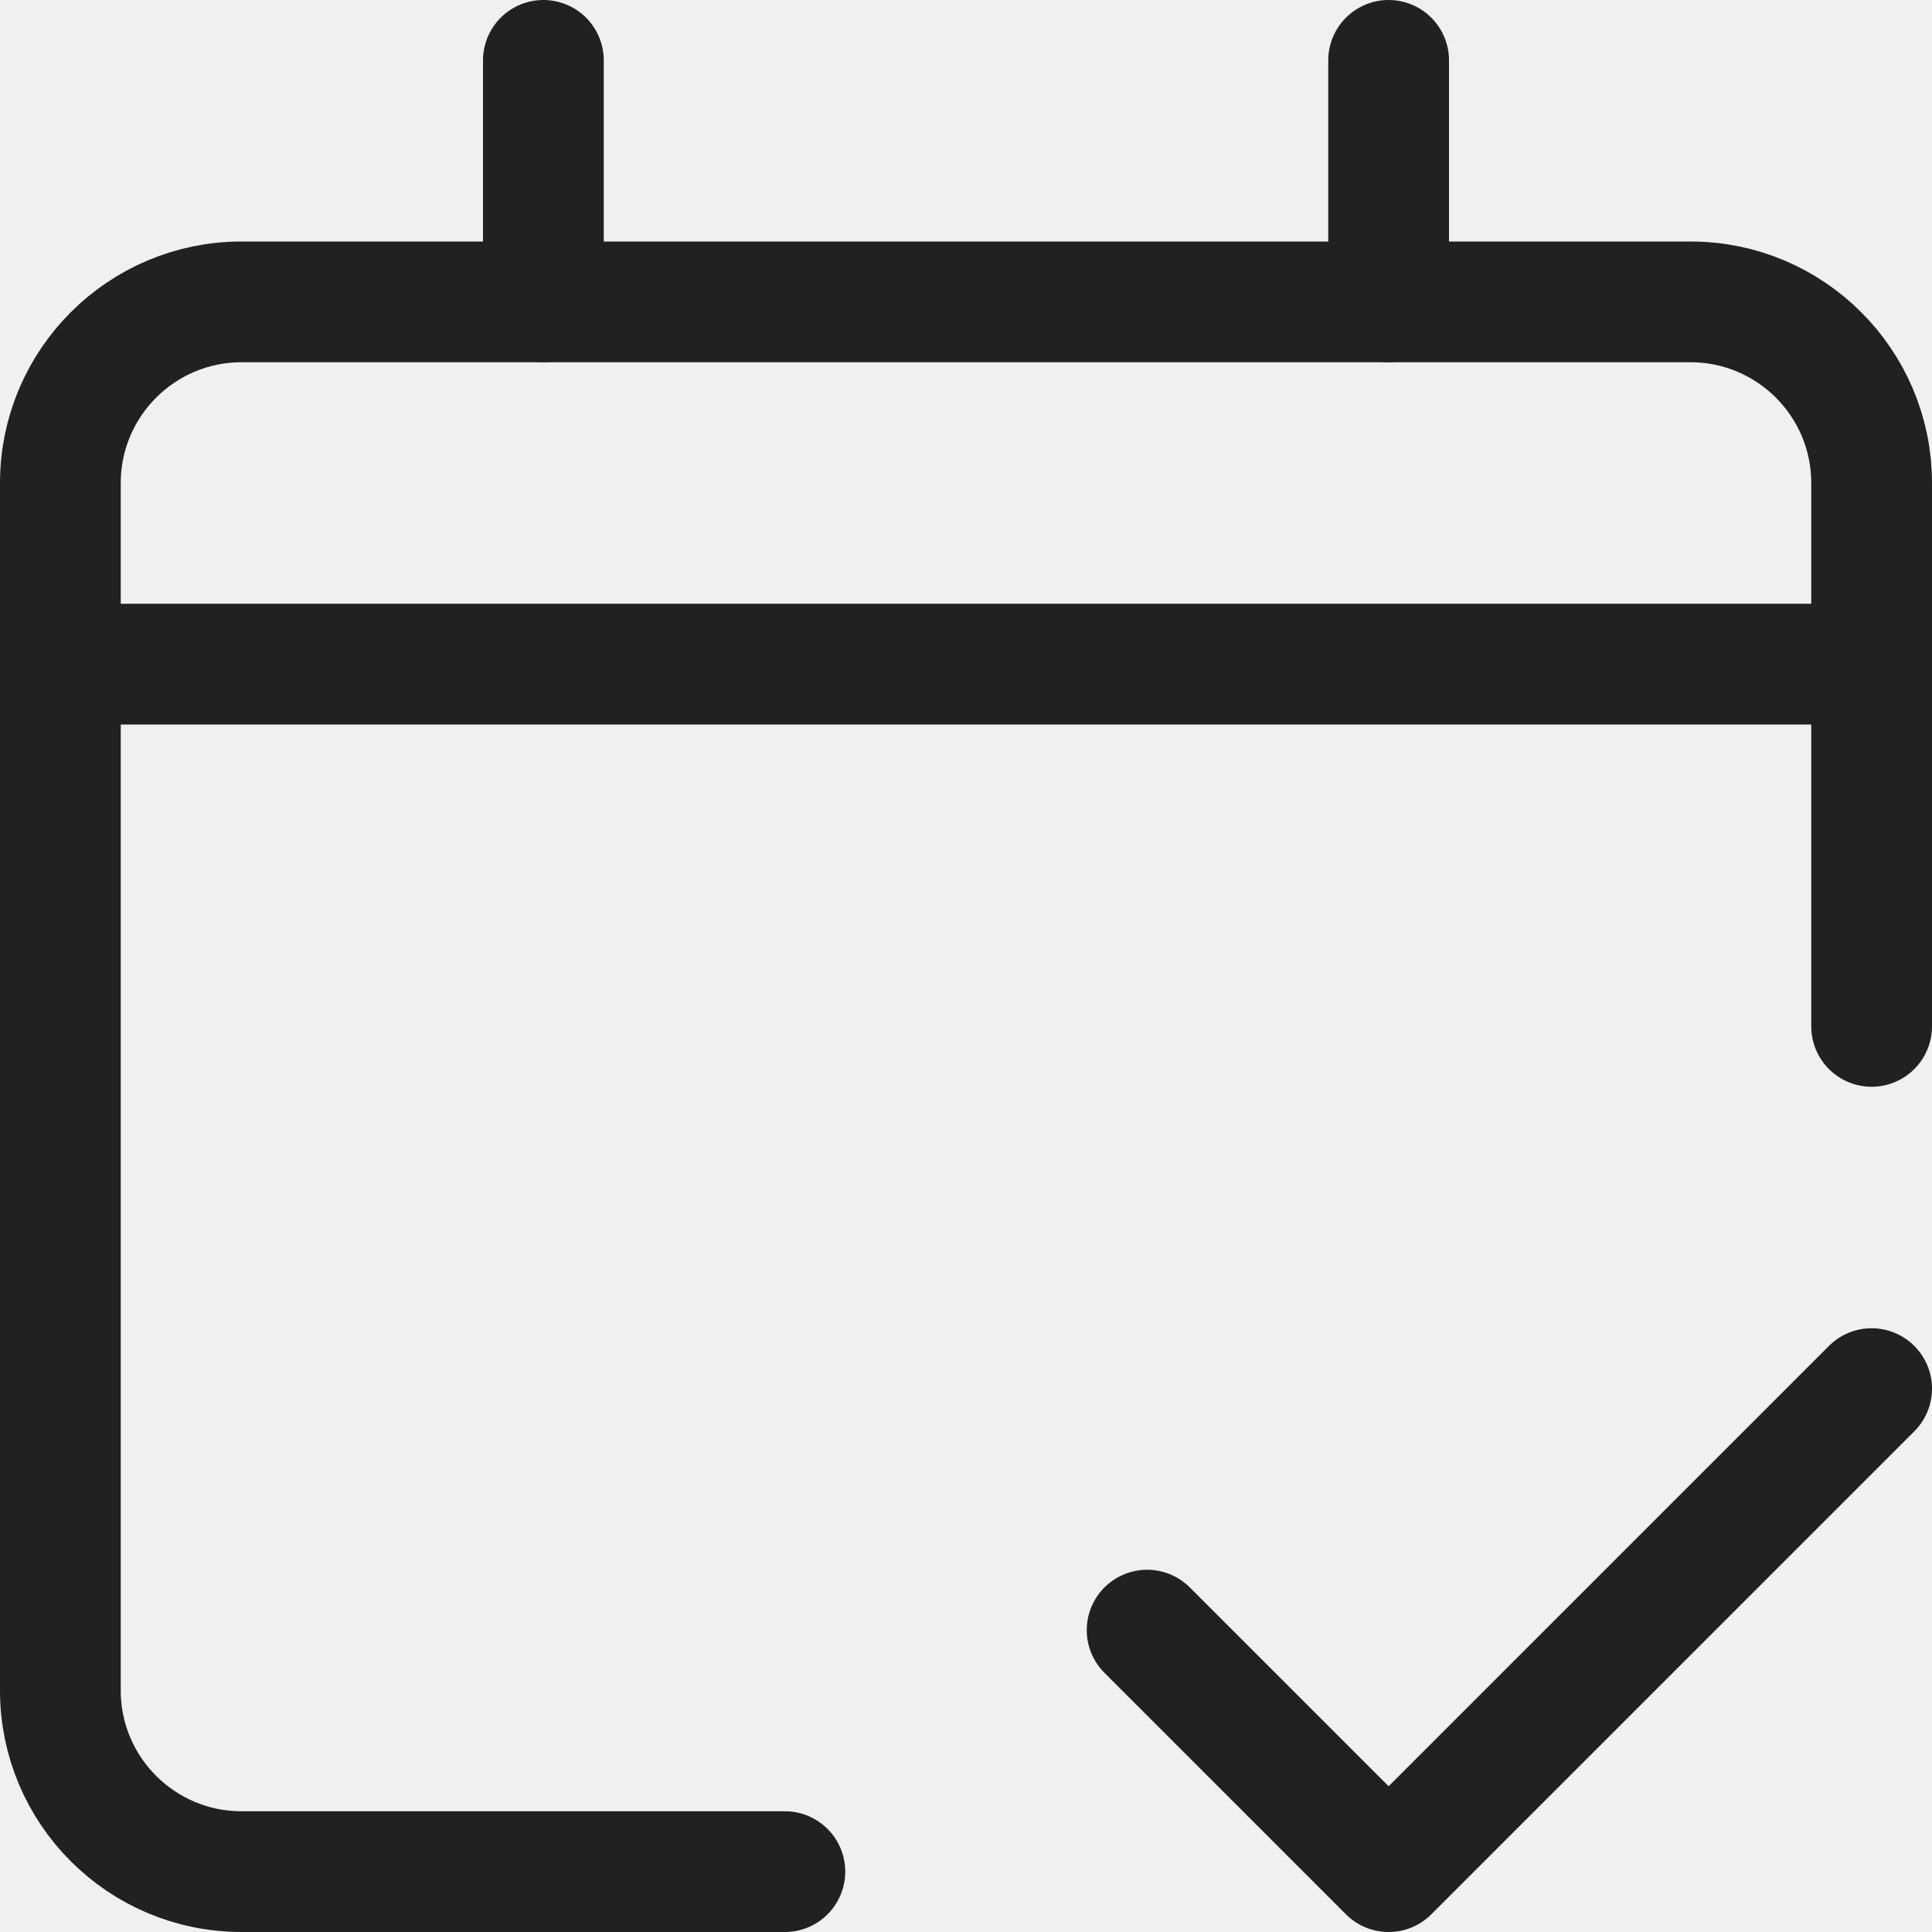
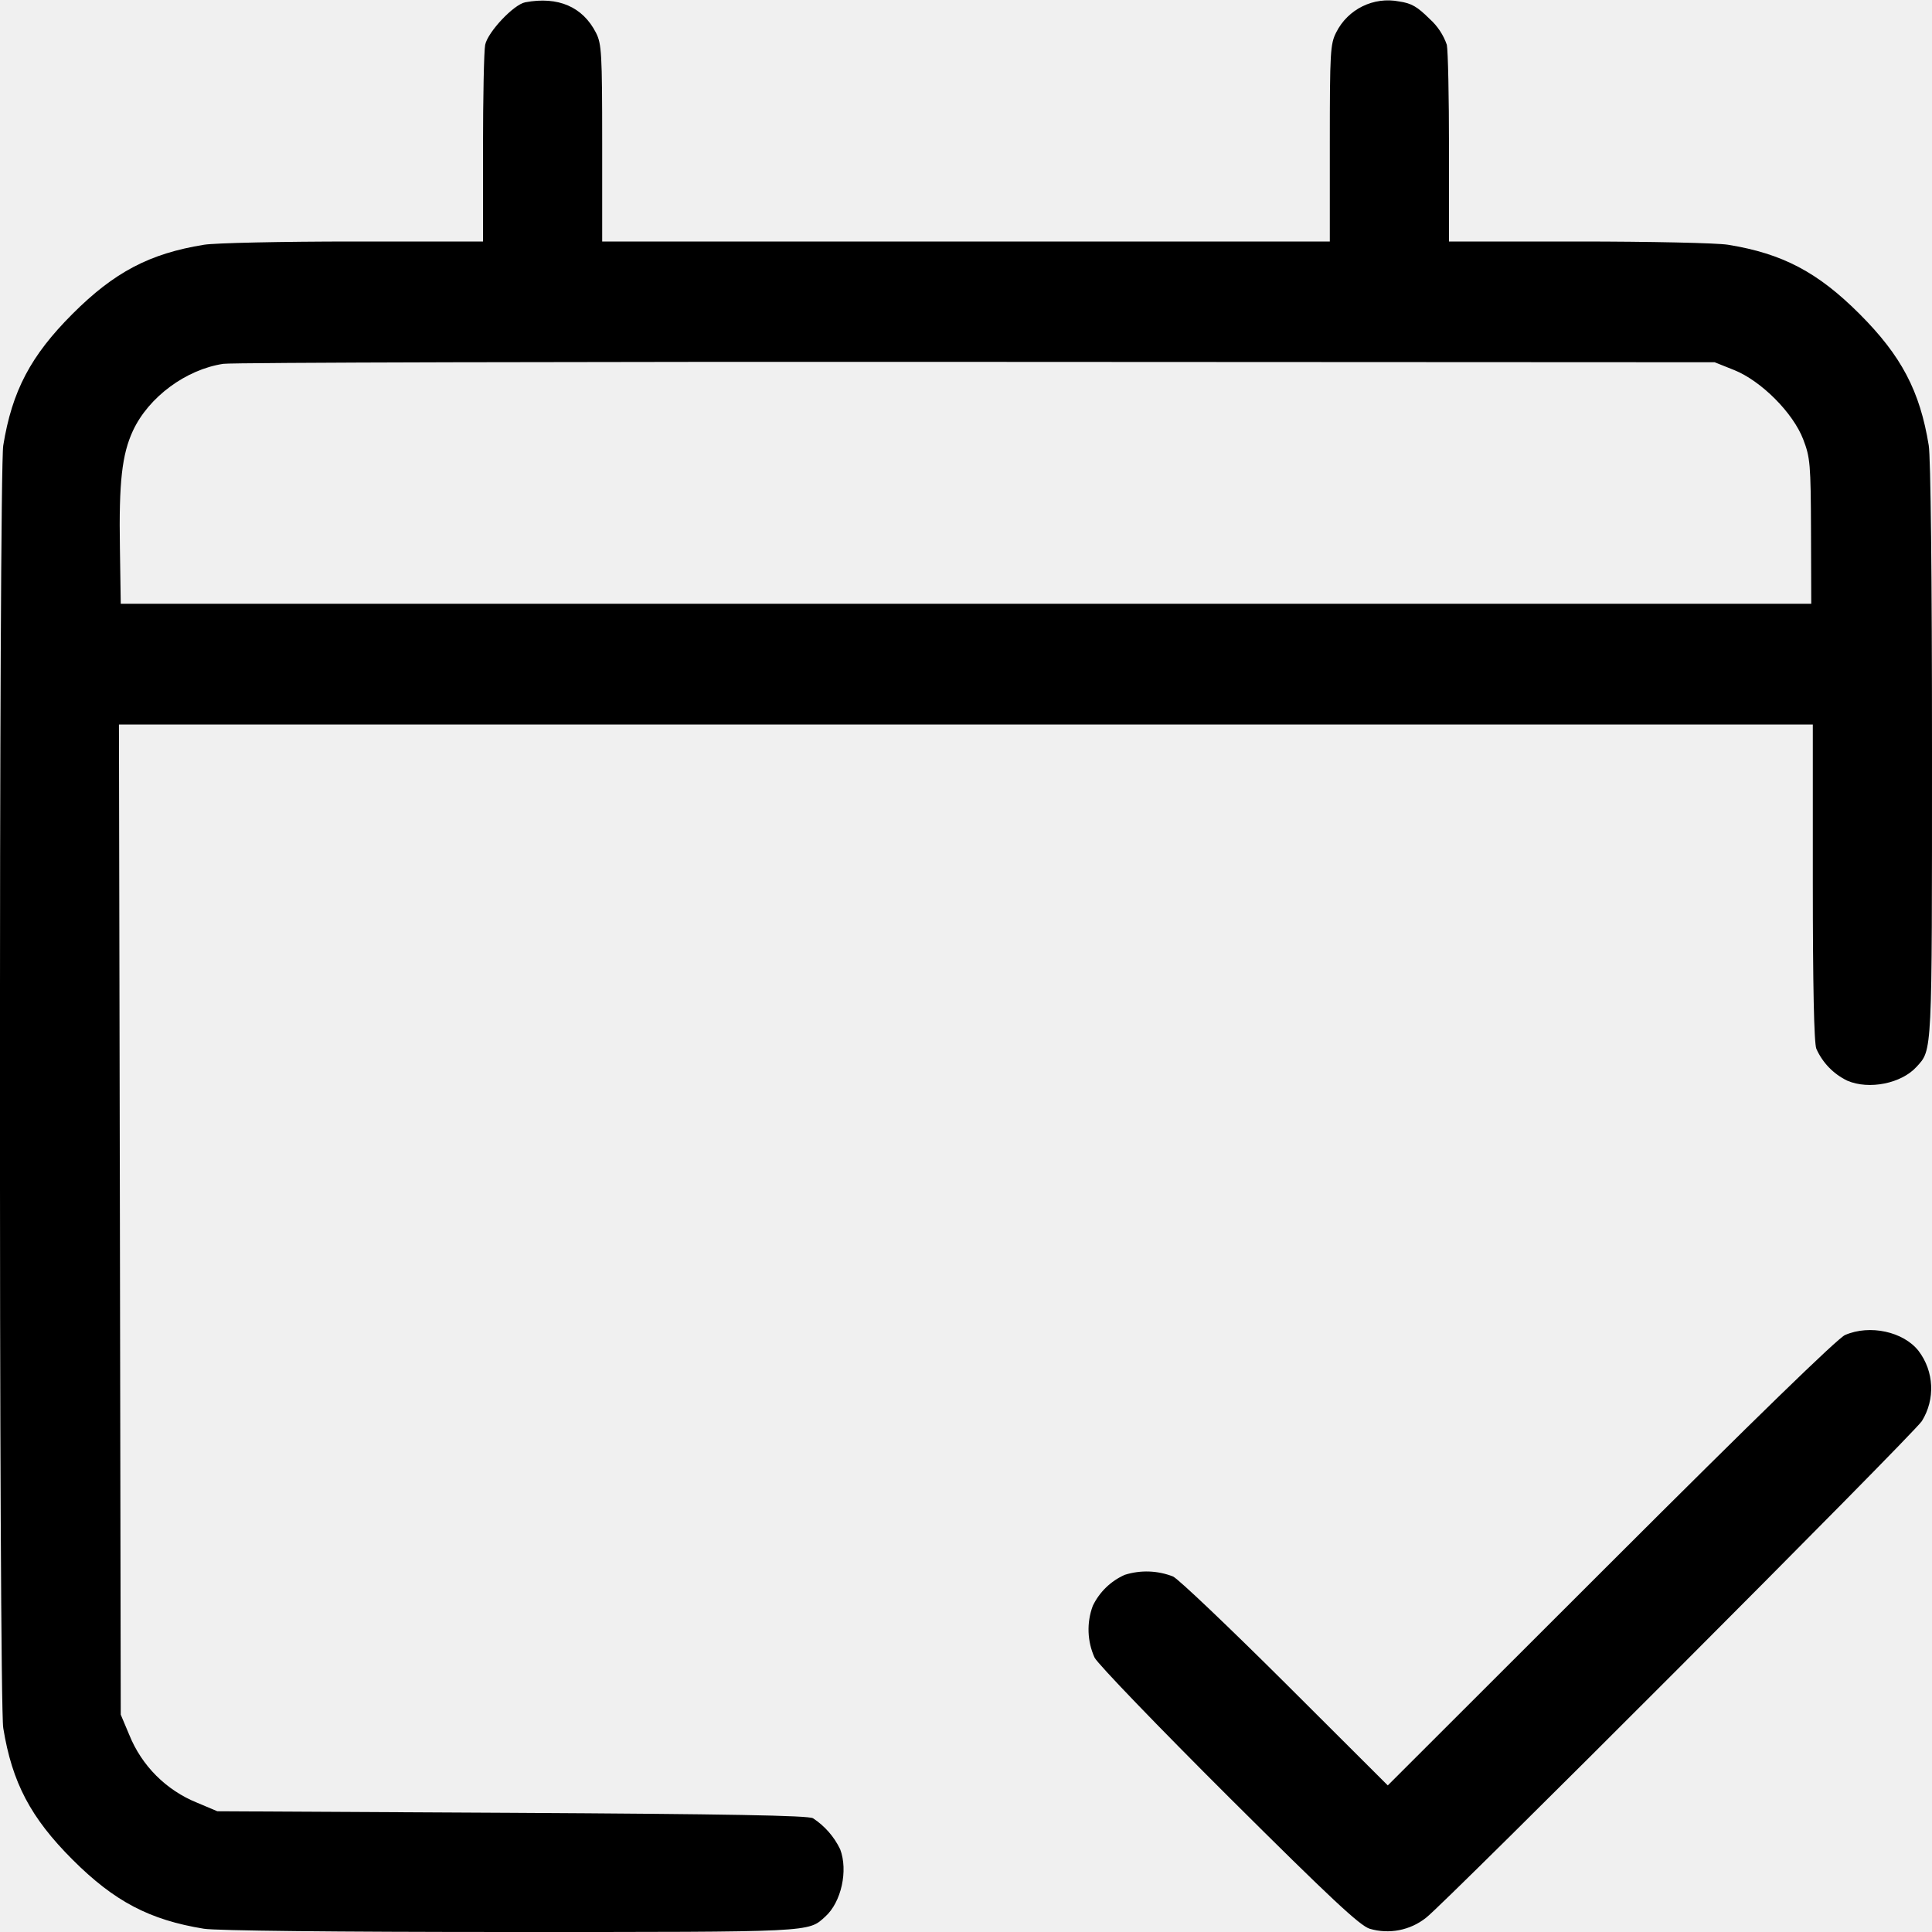
- <svg xmlns="http://www.w3.org/2000/svg" width="16" height="16" viewBox="0 0 16 16" fill="none">
-   <g clip-path="url(#clip0_45332_71655)">
-     <path d="M0.5 5.5H15.5" stroke="#212121" stroke-linecap="round" stroke-linejoin="round" />
-     <path d="M15.5 8.5V4C15.5 3.172 14.828 2.5 14 2.5H2C1.172 2.5 0.5 3.172 0.5 4V14C0.5 14.828 1.172 15.5 2 15.5H6.5" stroke="#212121" stroke-linecap="round" stroke-linejoin="round" />
-     <path d="M4.5 0.5V2.5" stroke="#212121" stroke-linecap="round" stroke-linejoin="round" />
-     <path d="M11.5 0.5V2.5" stroke="#212121" stroke-linecap="round" stroke-linejoin="round" />
-     <path d="M9.5 13.5L11.5 15.5L15.5 11.5" stroke="#212121" stroke-linecap="round" stroke-linejoin="round" />
-   </g>
-   <defs>
-     <clipPath id="clip0_45332_71655">
-       <rect width="16" height="16" fill="white" />
-     </clipPath>
-   </defs>
+ <svg xmlns="http://www.w3.org/2000/svg" width="16" height="16" fill="none">
+   <path d="M4.35.019c-.096.018-.311.247-.332.352C4.008.42 4 .806 4 1.23V2H2.927c-.591 0-1.148.012-1.238.027C1.238 2.1.946 2.254.6 2.6s-.5.638-.573 1.089c-.037.225-.037 10.397 0 10.622.073.451.227.743.573 1.089s.638.5 1.089.573c.101.016 1.078.027 2.532.027 2.531 0 2.47.003 2.614-.128.132-.119.19-.38.123-.557a.636.636 0 0 0-.225-.257c-.039-.023-.707-.035-2.493-.045L1.8 15l-.166-.07a1.015 1.015 0 0 1-.564-.564L1 14.2l-.007-4.1L.985 6h14.028v1.305c0 .857.01 1.331.029 1.38a.534.534 0 0 0 .257.265c.18.077.448.023.573-.115.131-.144.128-.083.128-2.614 0-1.454-.011-2.431-.027-2.532-.073-.451-.227-.743-.573-1.089s-.638-.5-1.089-.573c-.09-.015-.647-.027-1.238-.027H12v-.77c0-.423-.008-.81-.018-.859a.511.511 0 0 0-.143-.215c-.102-.101-.149-.129-.252-.144a.48.48 0 0 0-.521.256c-.049.096-.053.16-.053.918V2H4.987v-.814c0-.747-.005-.823-.051-.914-.11-.216-.314-.304-.586-.253m10.01 3.045c.224.089.49.355.574.576.057.149.062.201.064.76L15 5H1l-.007-.465c-.009-.541.017-.772.108-.968.13-.279.44-.508.749-.554.075-.011 2.885-.018 6.243-.016L14.2 3l.16.064m.92 7.992c-.06.025-.76.706-1.94 1.885l-1.847 1.845-.846-.844c-.466-.464-.885-.863-.932-.886a.601.601 0 0 0-.4-.014.534.534 0 0 0-.265.257.564.564 0 0 0 .015.429c.028.054.529.574 1.113 1.156.843.839 1.083 1.063 1.165 1.089a.516.516 0 0 0 .467-.091c.148-.111 4.024-3.992 4.106-4.113a.513.513 0 0 0-.027-.581c-.125-.16-.404-.221-.609-.132" fill-rule="evenodd" fill="#000" />
</svg>
